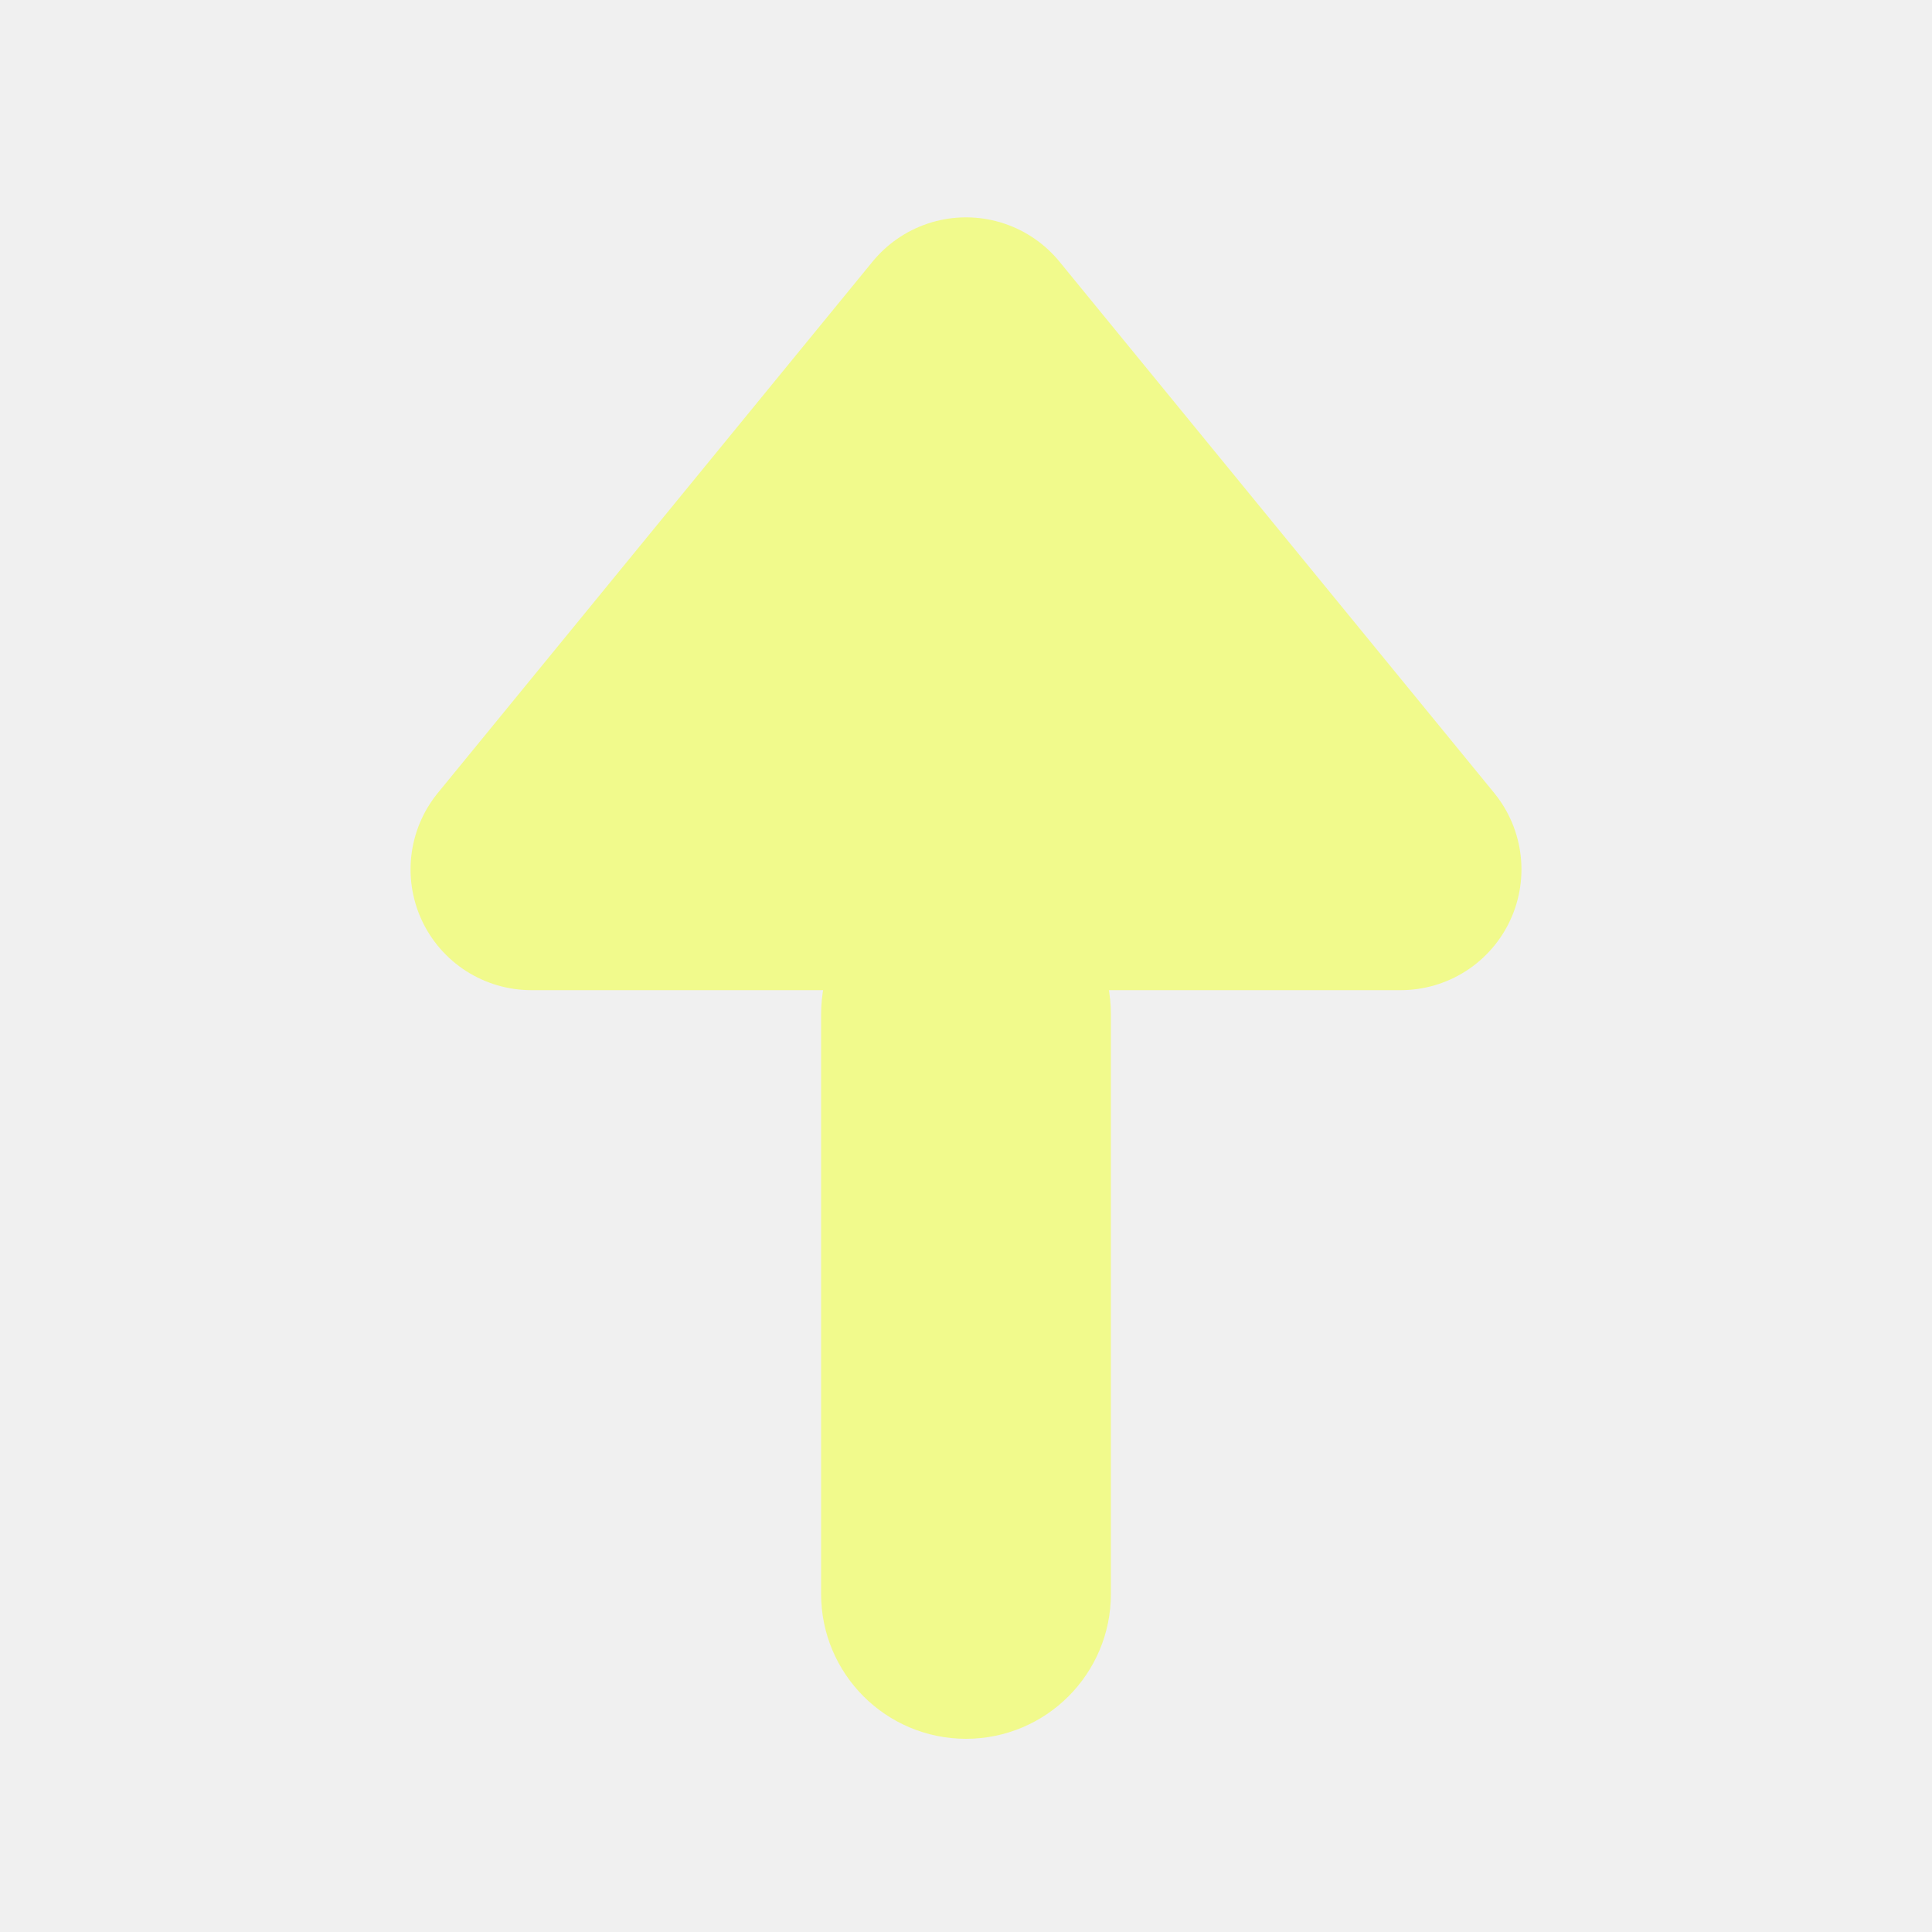
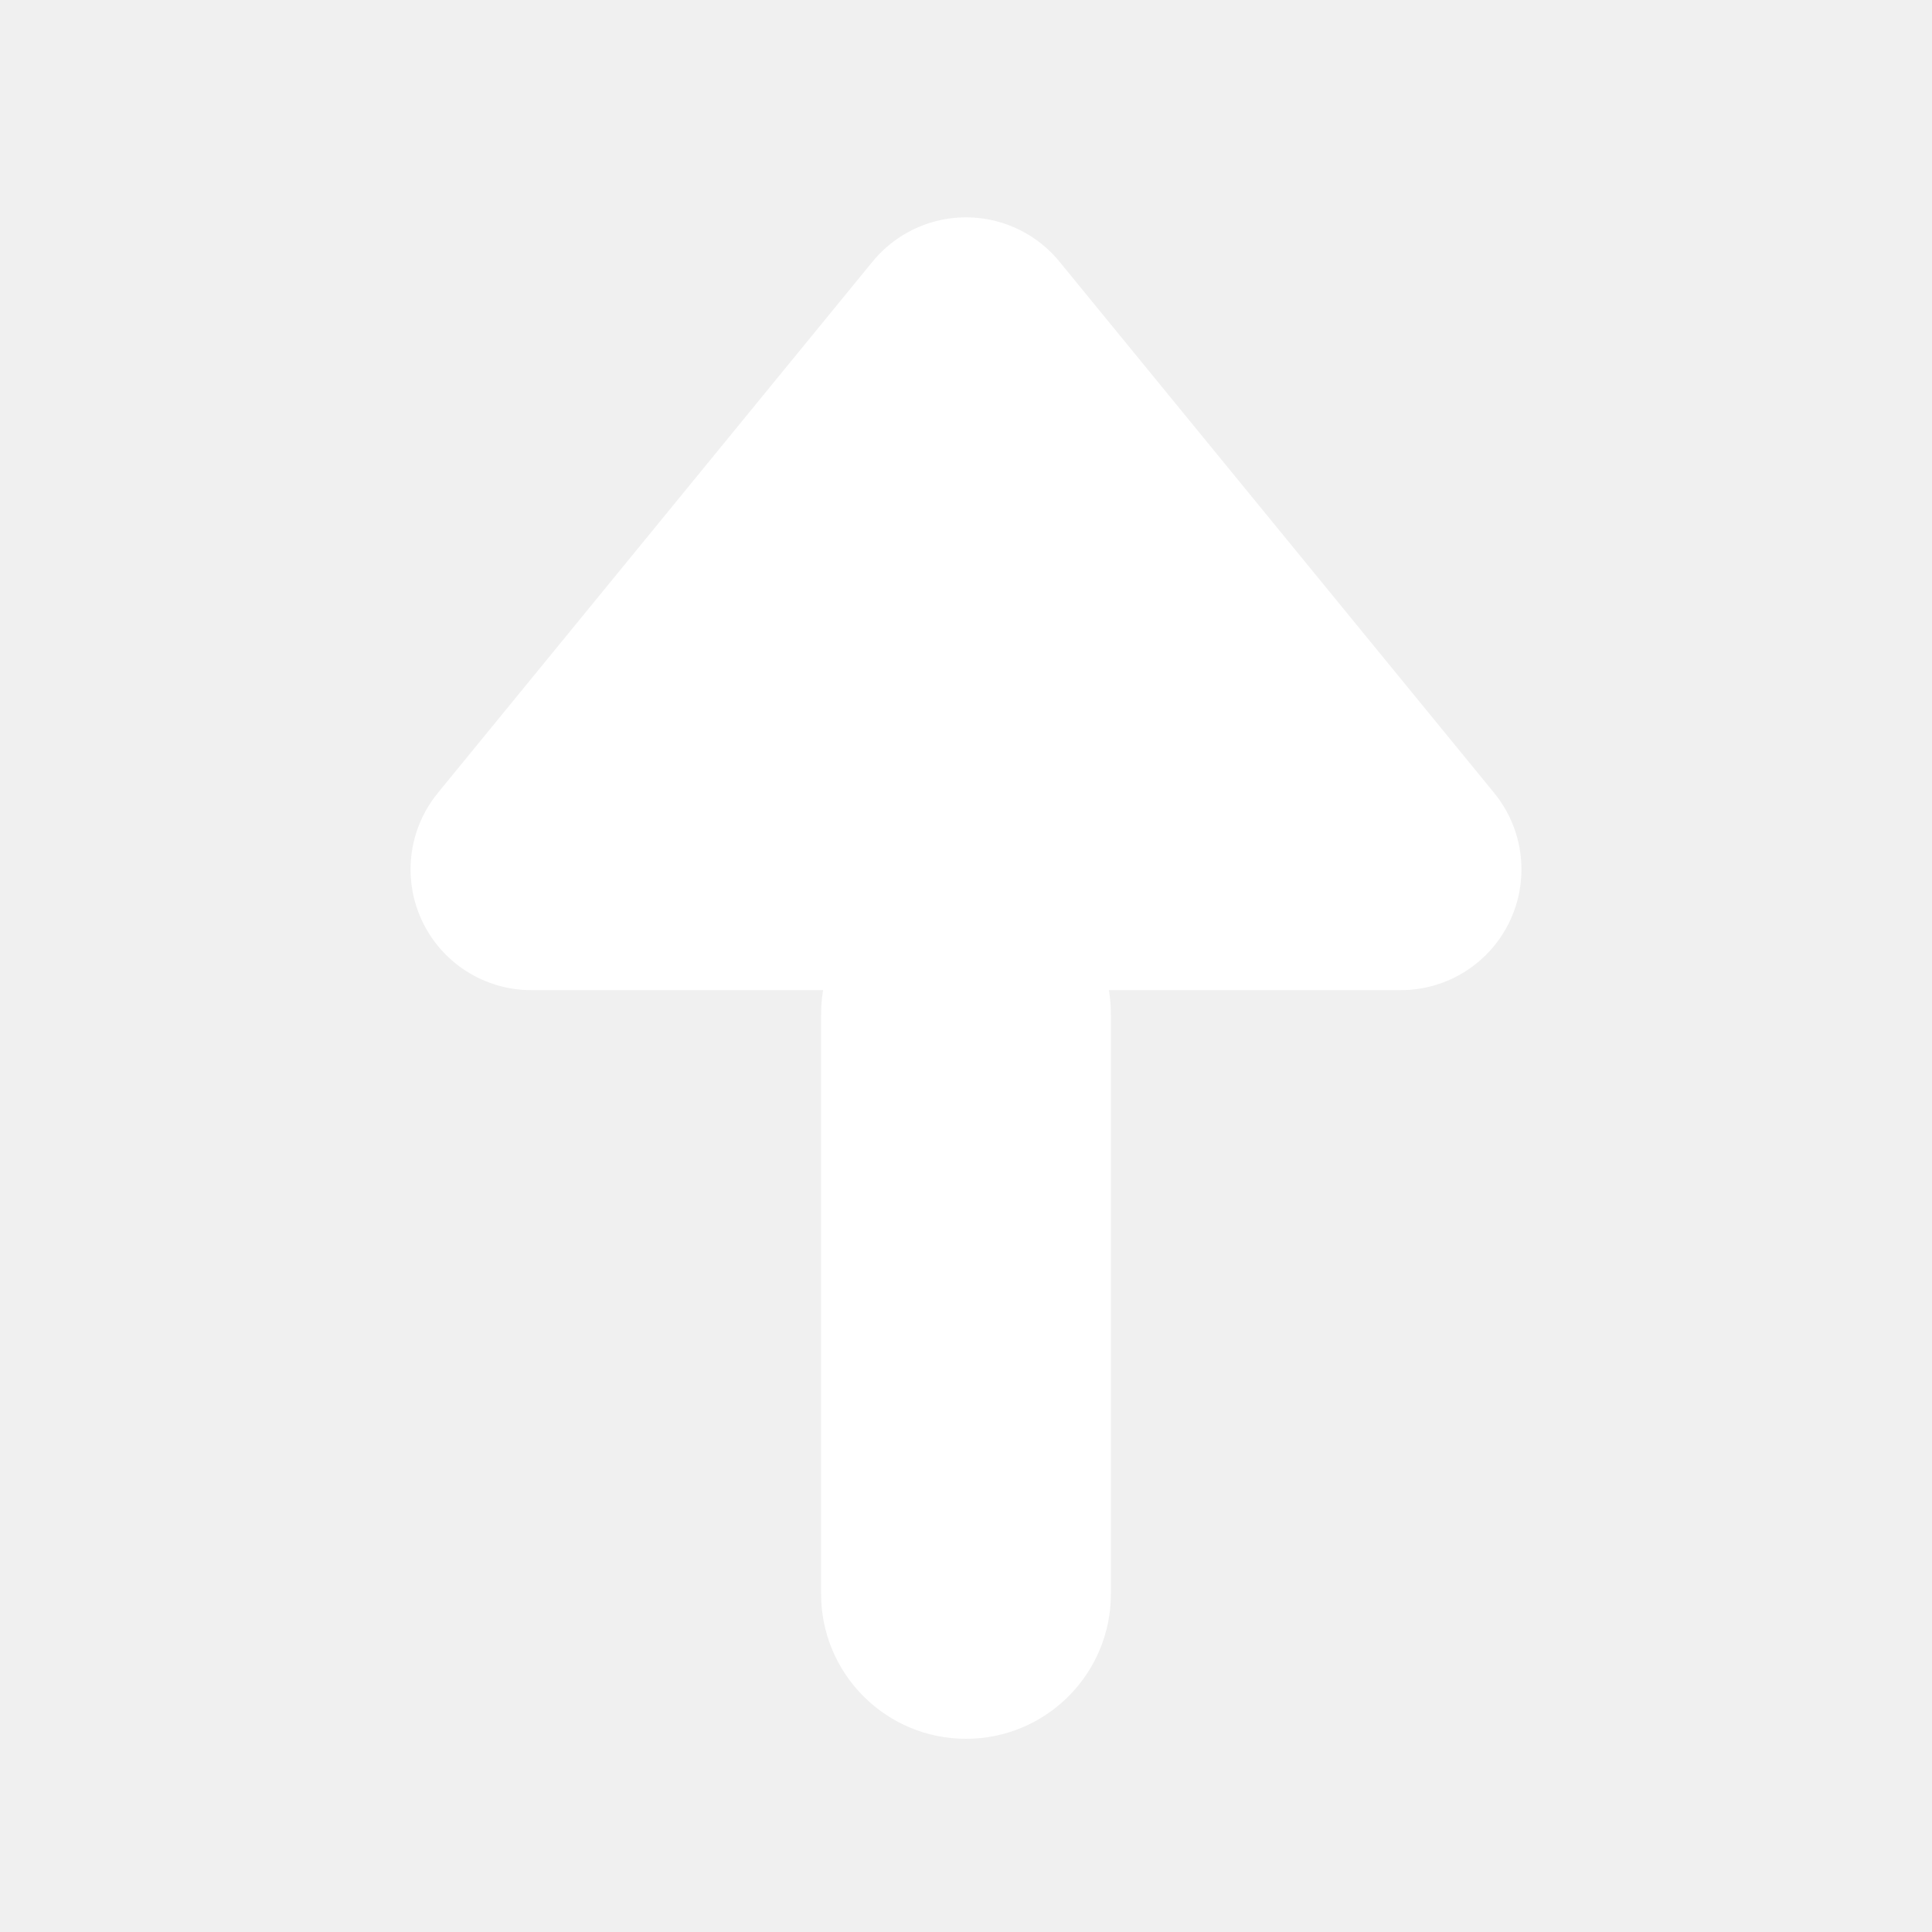
<svg xmlns="http://www.w3.org/2000/svg" width="40" height="40" viewBox="0 0 40 40">
-   <g fill="#f1fa8c" transform="rotate(-90 20 20)">
+   <g fill="#ffffff" transform="rotate(-90 20 20)">
    <rect x="4" y="17" width="18" height="6" rx="3" />
-     <path d="M22 11 L33 20 L22 29 Z" stroke="#f1fa8c" stroke-width="5" stroke-linejoin="round" />
+     <path d="M22 11 L33 20 L22 29 Z" stroke="#ffffff" stroke-width="5" stroke-linejoin="round" />
  </g>
</svg>
